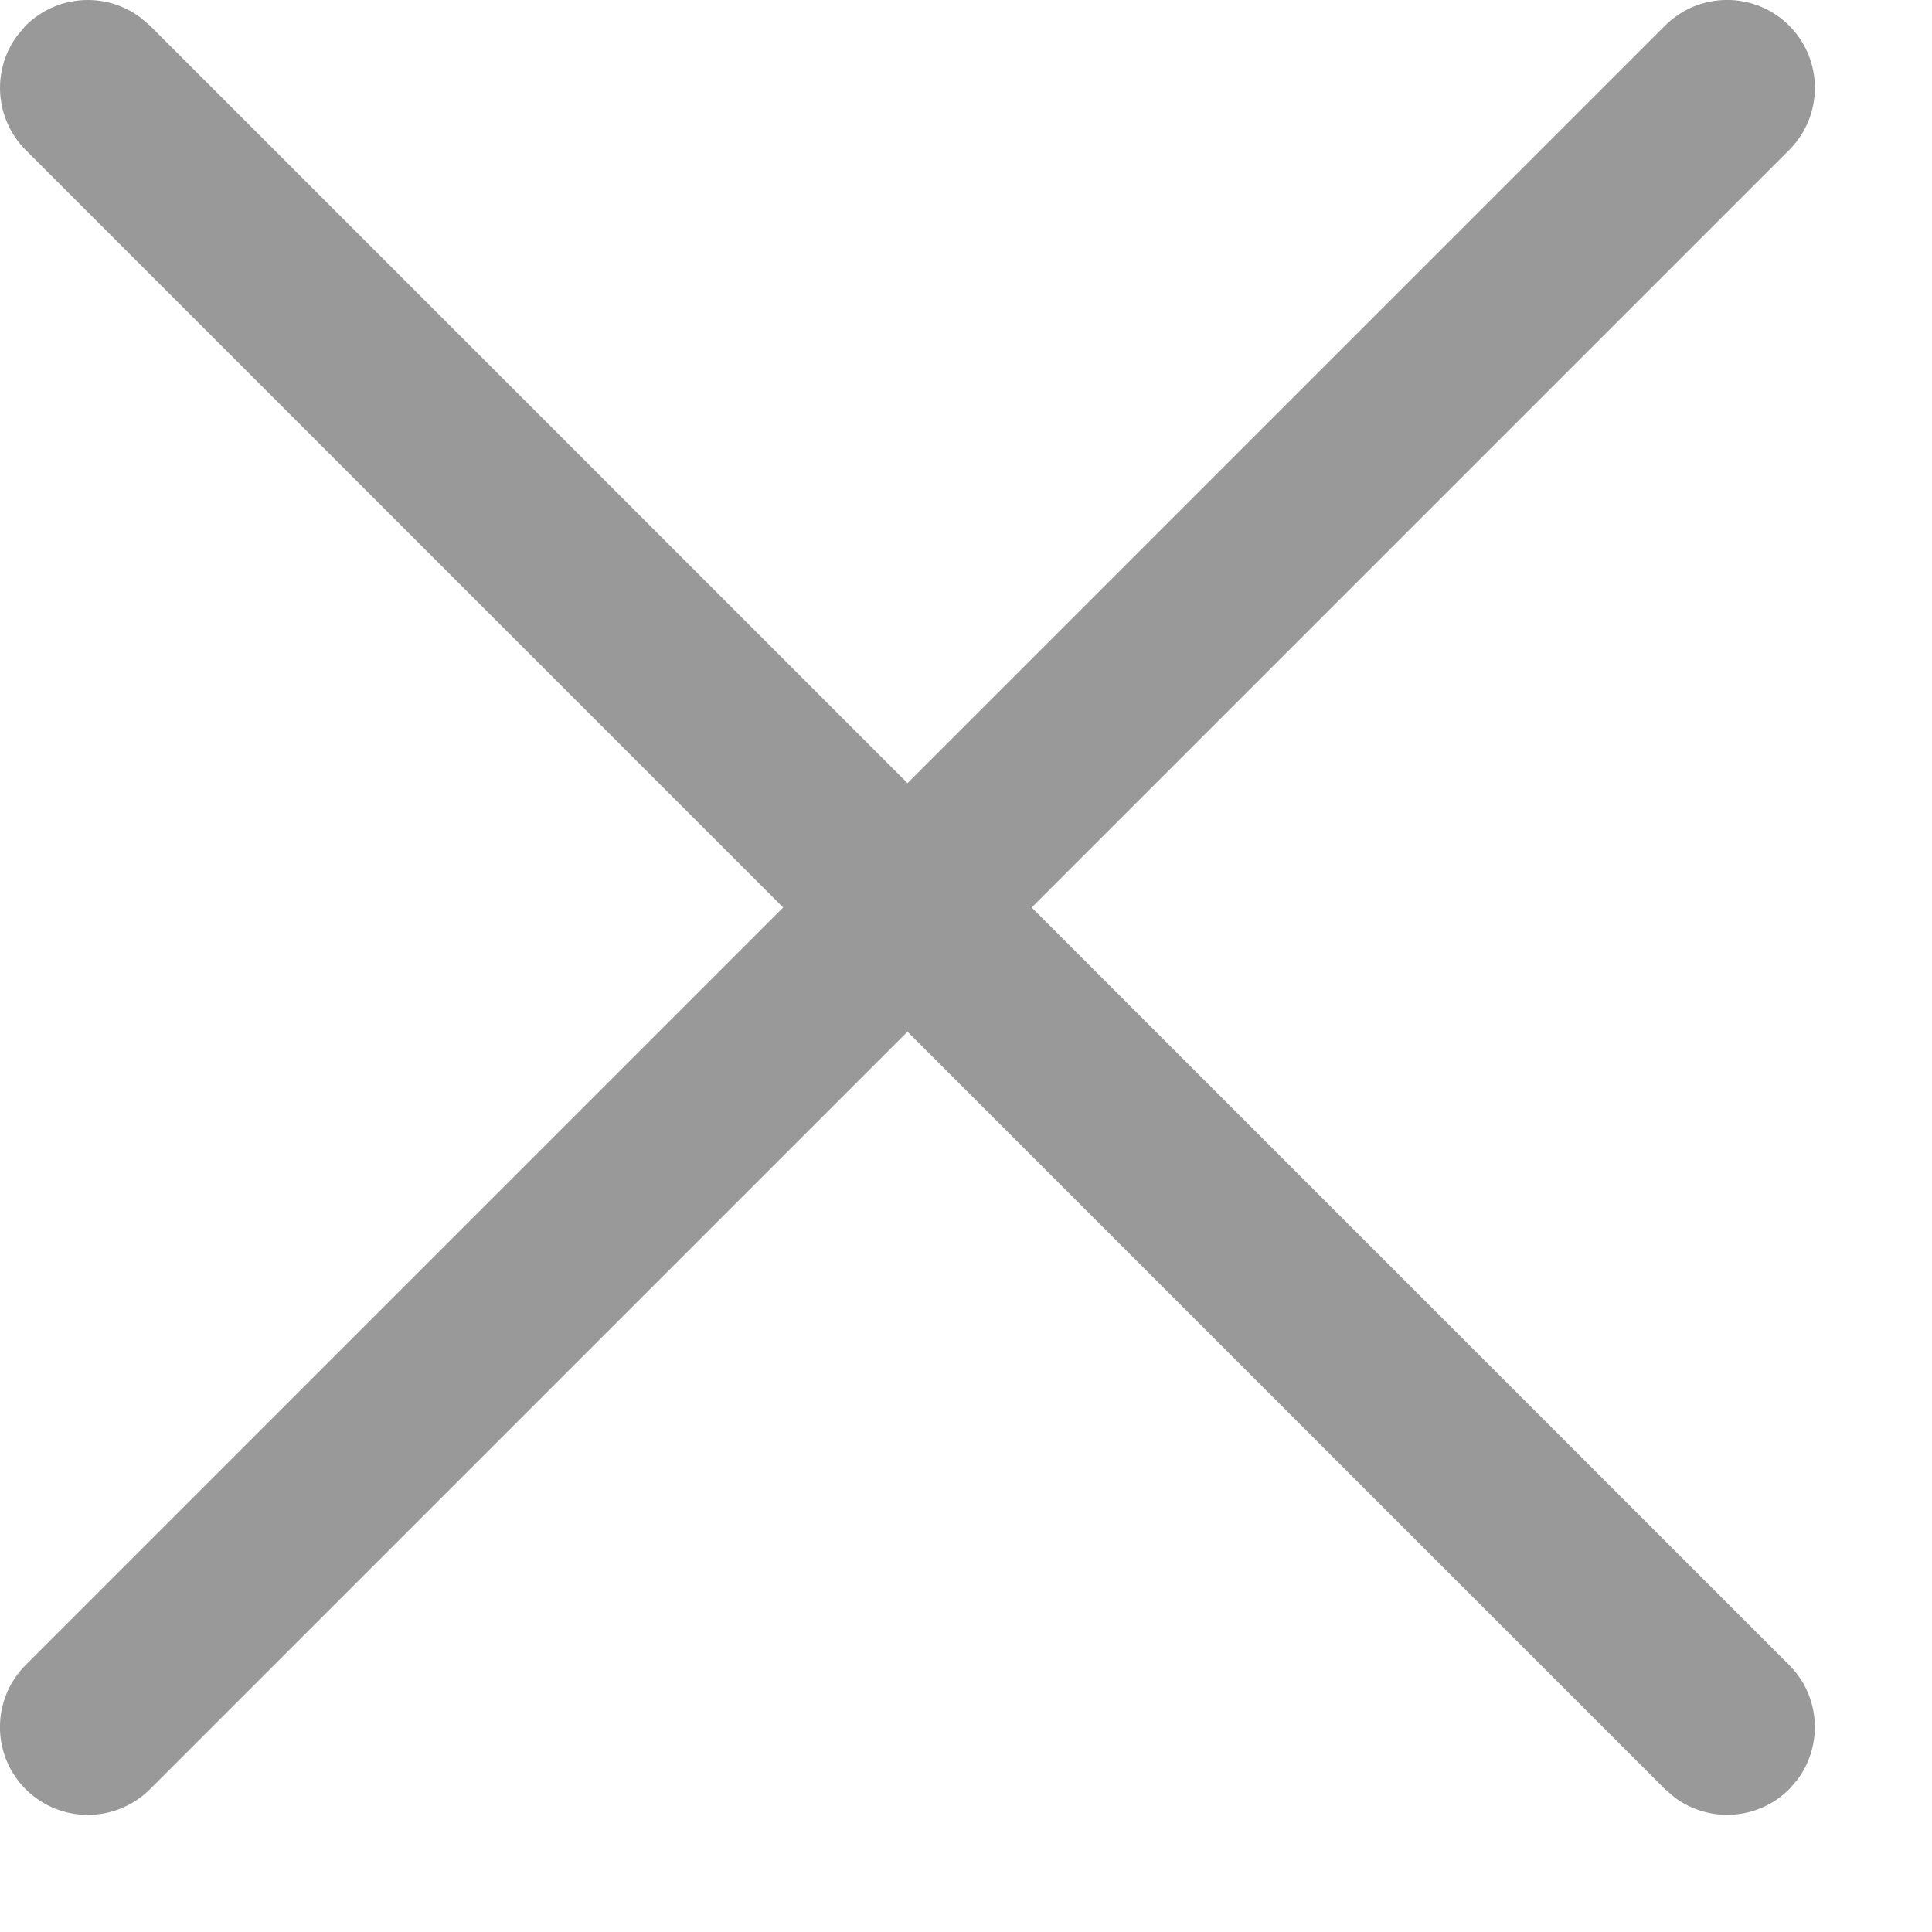
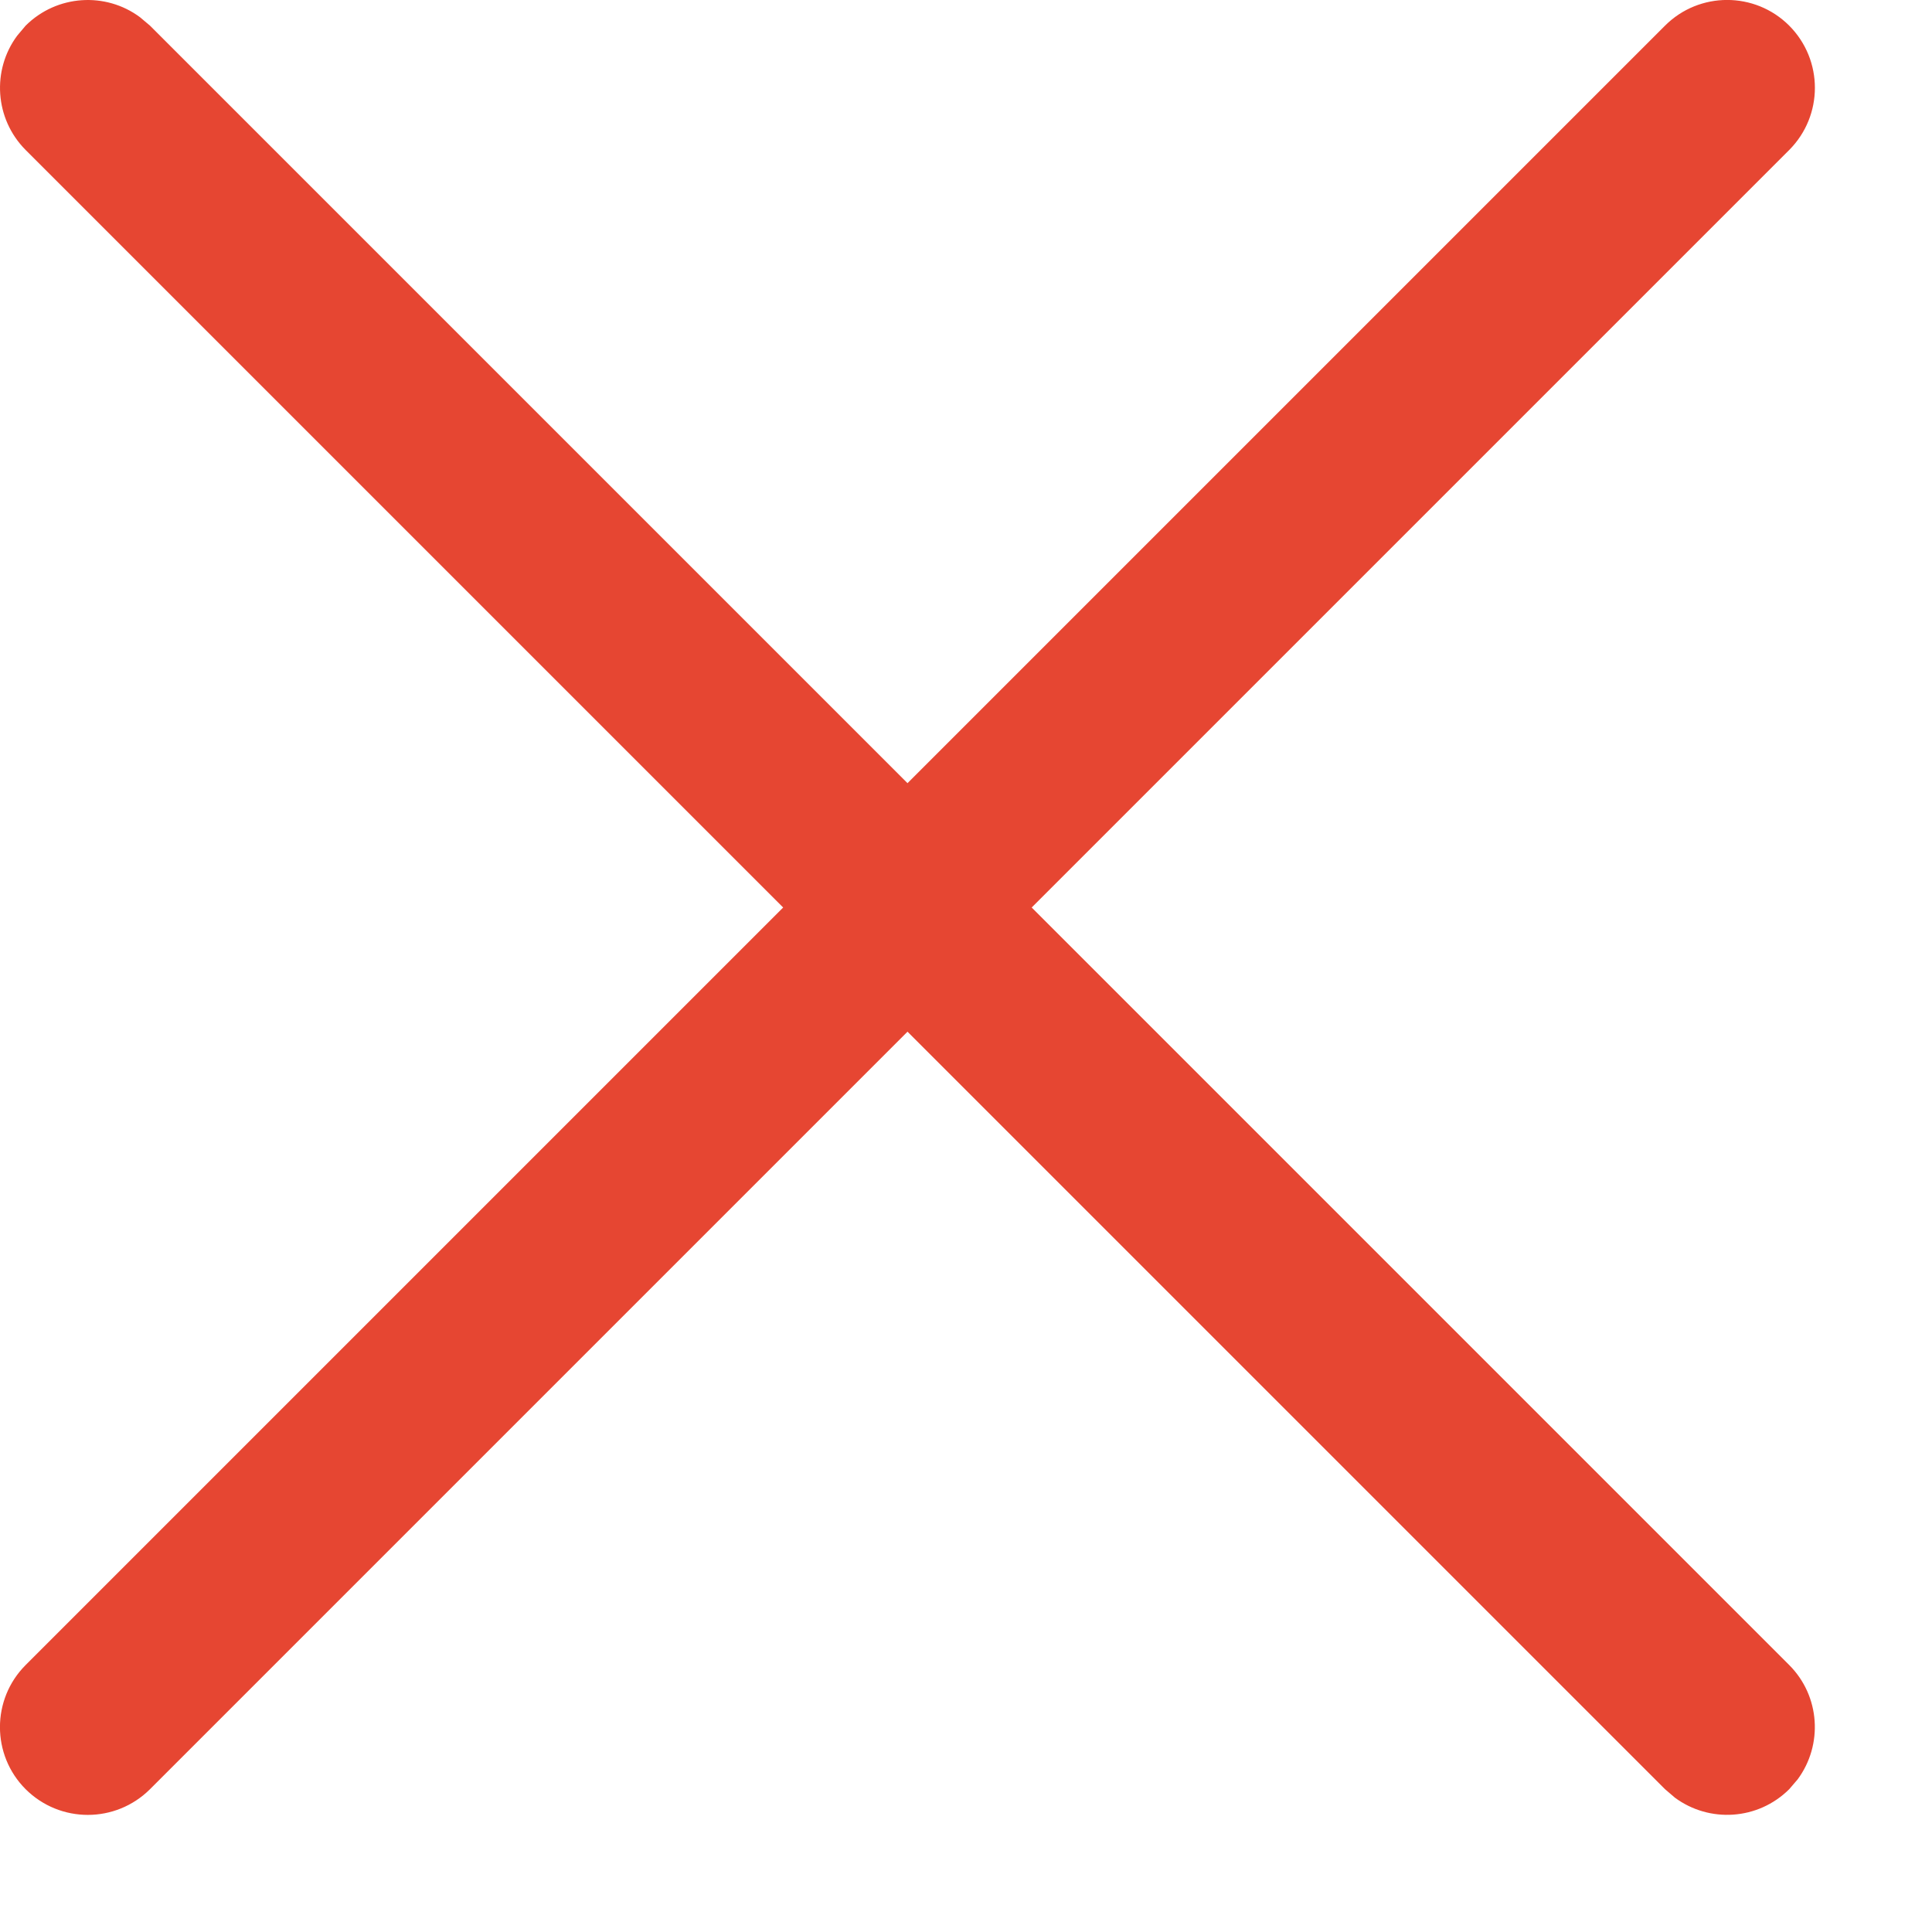
<svg xmlns="http://www.w3.org/2000/svg" width="11" height="11" viewBox="0 0 11 11" fill="none">
-   <path d="M0.098 0.203L0.146 0.146C0.324 -0.031 0.602 -0.047 0.797 0.098L0.854 0.146L5.167 4.459L9.48 0.146C9.675 -0.049 9.992 -0.049 10.187 0.146C10.382 0.342 10.382 0.658 10.187 0.854L5.874 5.167L10.187 9.48C10.364 9.657 10.38 9.935 10.235 10.131L10.187 10.187C10.009 10.364 9.732 10.38 9.536 10.235L9.48 10.187L5.167 5.874L0.854 10.187C0.658 10.382 0.342 10.382 0.146 10.187C-0.049 9.992 -0.049 9.675 0.146 9.48L4.459 5.167L0.146 0.854C-0.031 0.676 -0.047 0.398 0.098 0.203L0.146 0.146L0.098 0.203Z" fill="black" fill-opacity="0.4" />
+   <path d="M0.098 0.203L0.146 0.146C0.324 -0.031 0.602 -0.047 0.797 0.098L0.854 0.146L5.167 4.459L9.48 0.146C9.675 -0.049 9.992 -0.049 10.187 0.146C10.382 0.342 10.382 0.658 10.187 0.854L5.874 5.167L10.187 9.48C10.364 9.657 10.38 9.935 10.235 10.131L10.187 10.187C10.009 10.364 9.732 10.38 9.536 10.235L9.48 10.187L5.167 5.874L0.854 10.187C0.658 10.382 0.342 10.382 0.146 10.187C-0.049 9.992 -0.049 9.675 0.146 9.48L4.459 5.167L0.146 0.854C-0.031 0.676 -0.047 0.398 0.098 0.203L0.146 0.146L0.098 0.203Z" fill="#E64632" />
</svg>
